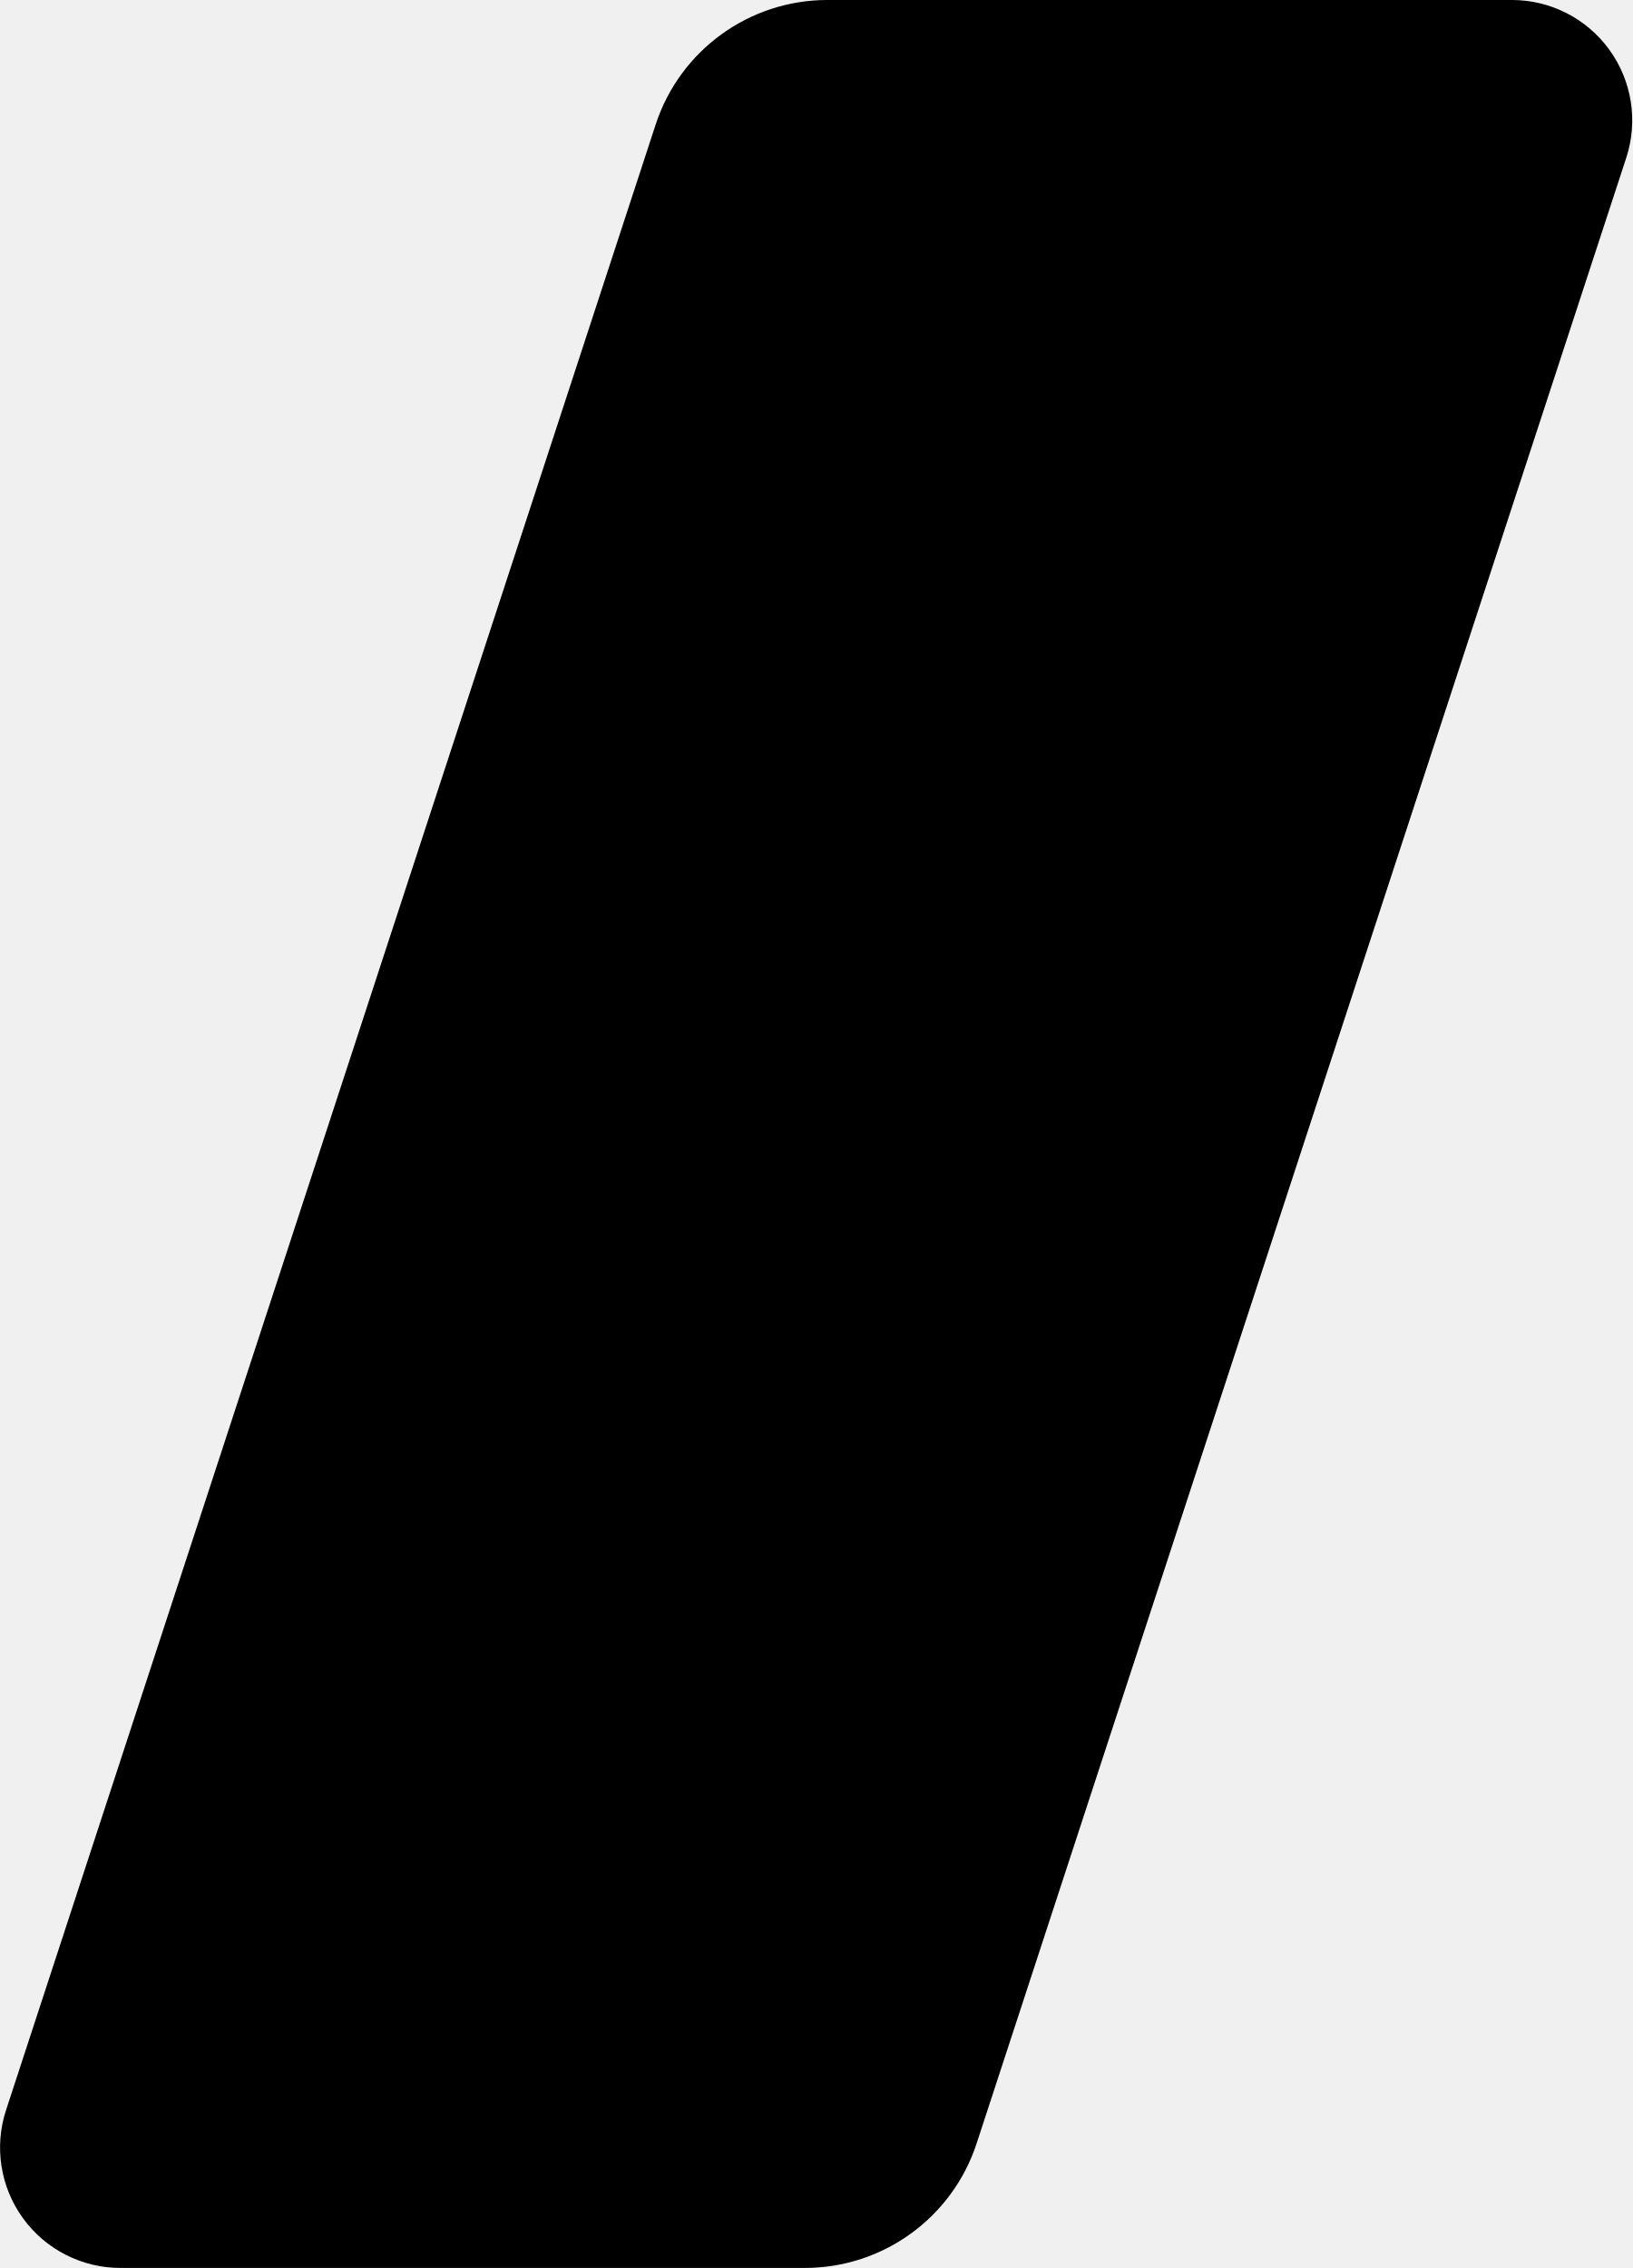
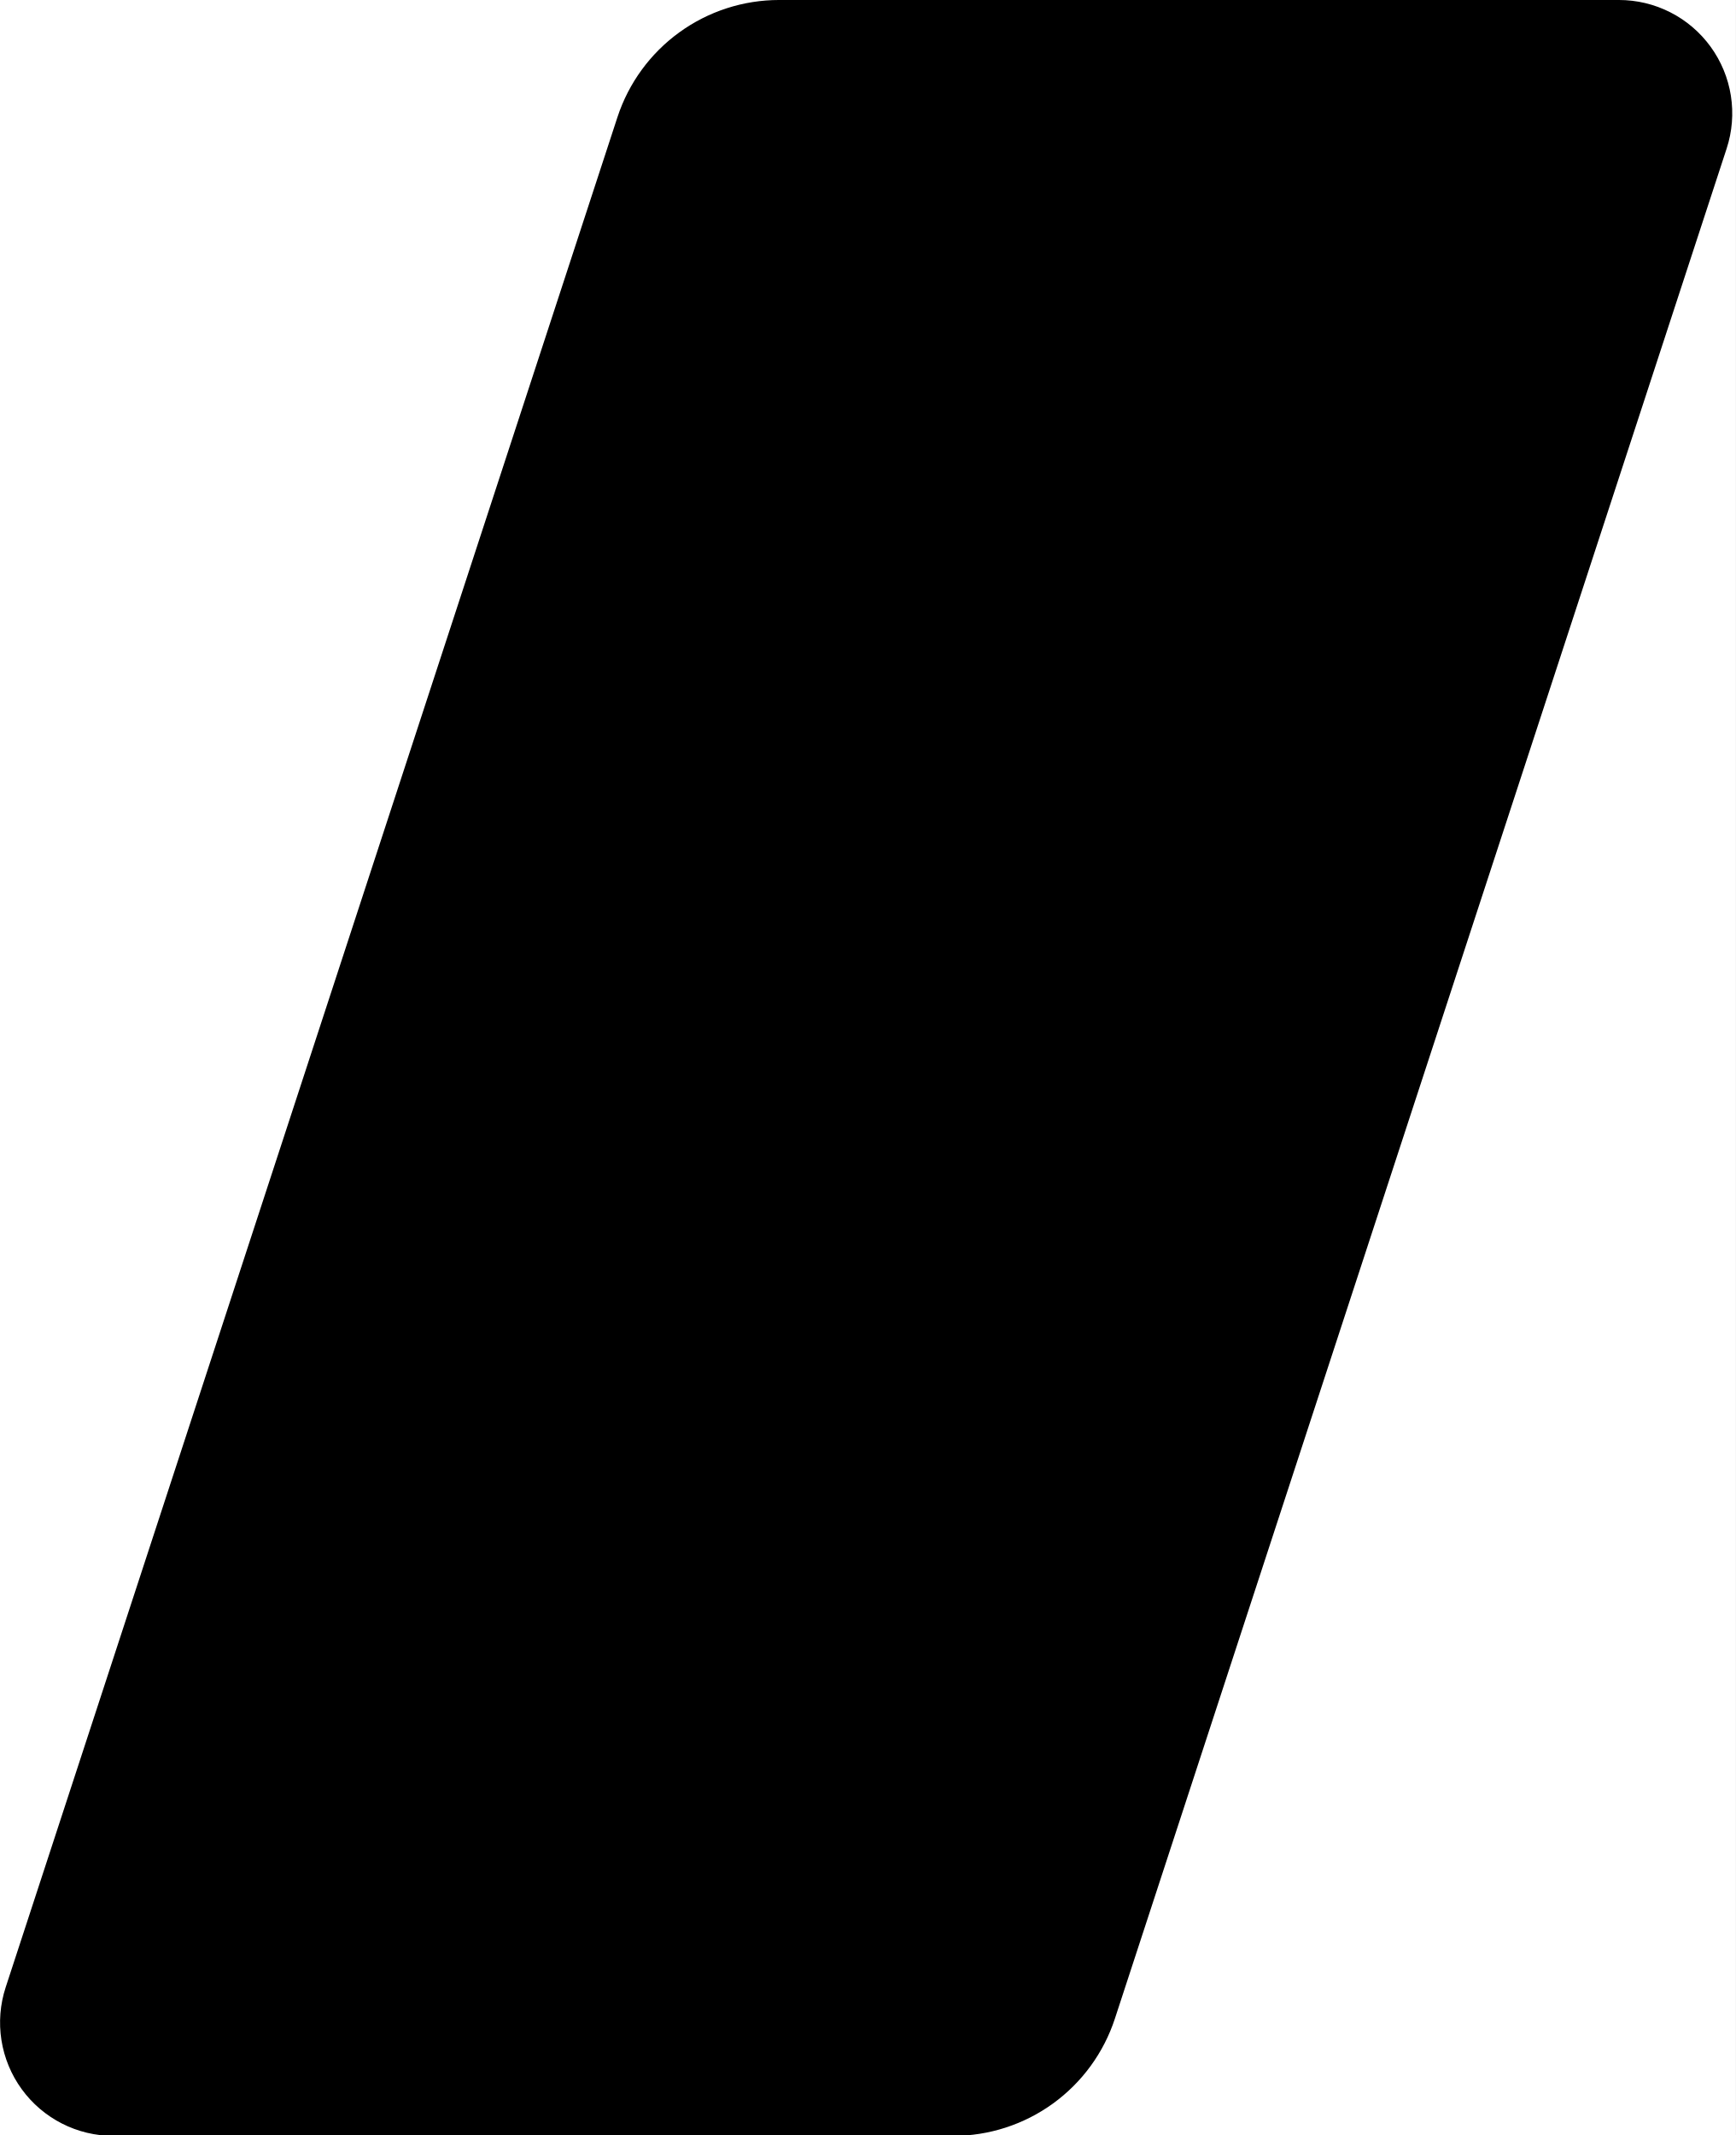
- <svg xmlns="http://www.w3.org/2000/svg" width="354.25" height="492.218">
-   <path fill-rule="evenodd" d="M328.086-.002h-148.5a39.219 39.219 0 0 0-37.284 27.005L1.303 457.978a26.121 26.121 0 0 0 24.856 34.226h148.5a39.221 39.221 0 0 0 37.285-27.007L352.941 34.222A26.119 26.119 0 0 0 328.086-.002z" data-name="Shape 8 copy" />
+ <svg xmlns="http://www.w3.org/2000/svg" width="400" height="492" viewBox="0 0 400 492" fill="none">
+   <g clip-path="url(#clip0)">
+     <rect width="400" height="492" fill="white" />
+     <path fill-rule="evenodd" clip-rule="evenodd" d="M373.086 -0.002H179.586C171.318 -0.005 163.261 2.604 156.565 7.454C149.869 12.304 144.877 19.146 142.302 27.003L1.303 457.978C0.022 461.901 -0.31 466.073 0.332 470.149C0.975 474.226 2.574 478.093 4.999 481.432C7.424 484.772 10.607 487.489 14.284 489.361C17.962 491.234 22.032 492.208 26.159 492.204H219.659C227.927 492.207 235.985 489.597 242.681 484.747C249.377 479.896 254.369 473.054 256.944 465.197L397.941 34.222C399.222 30.299 399.554 26.128 398.912 22.051C398.27 17.974 396.67 14.108 394.245 10.769C391.82 7.429 388.638 4.712 384.96 2.84C381.282 0.968 377.213 -0.006 373.086 -0.002Z" fill="black" />
+   </g>
+   <defs>
+     <clipPath id="clip0">
+       <rect width="400" height="492" fill="white" />
+     </clipPath>
+   </defs>
</svg>
